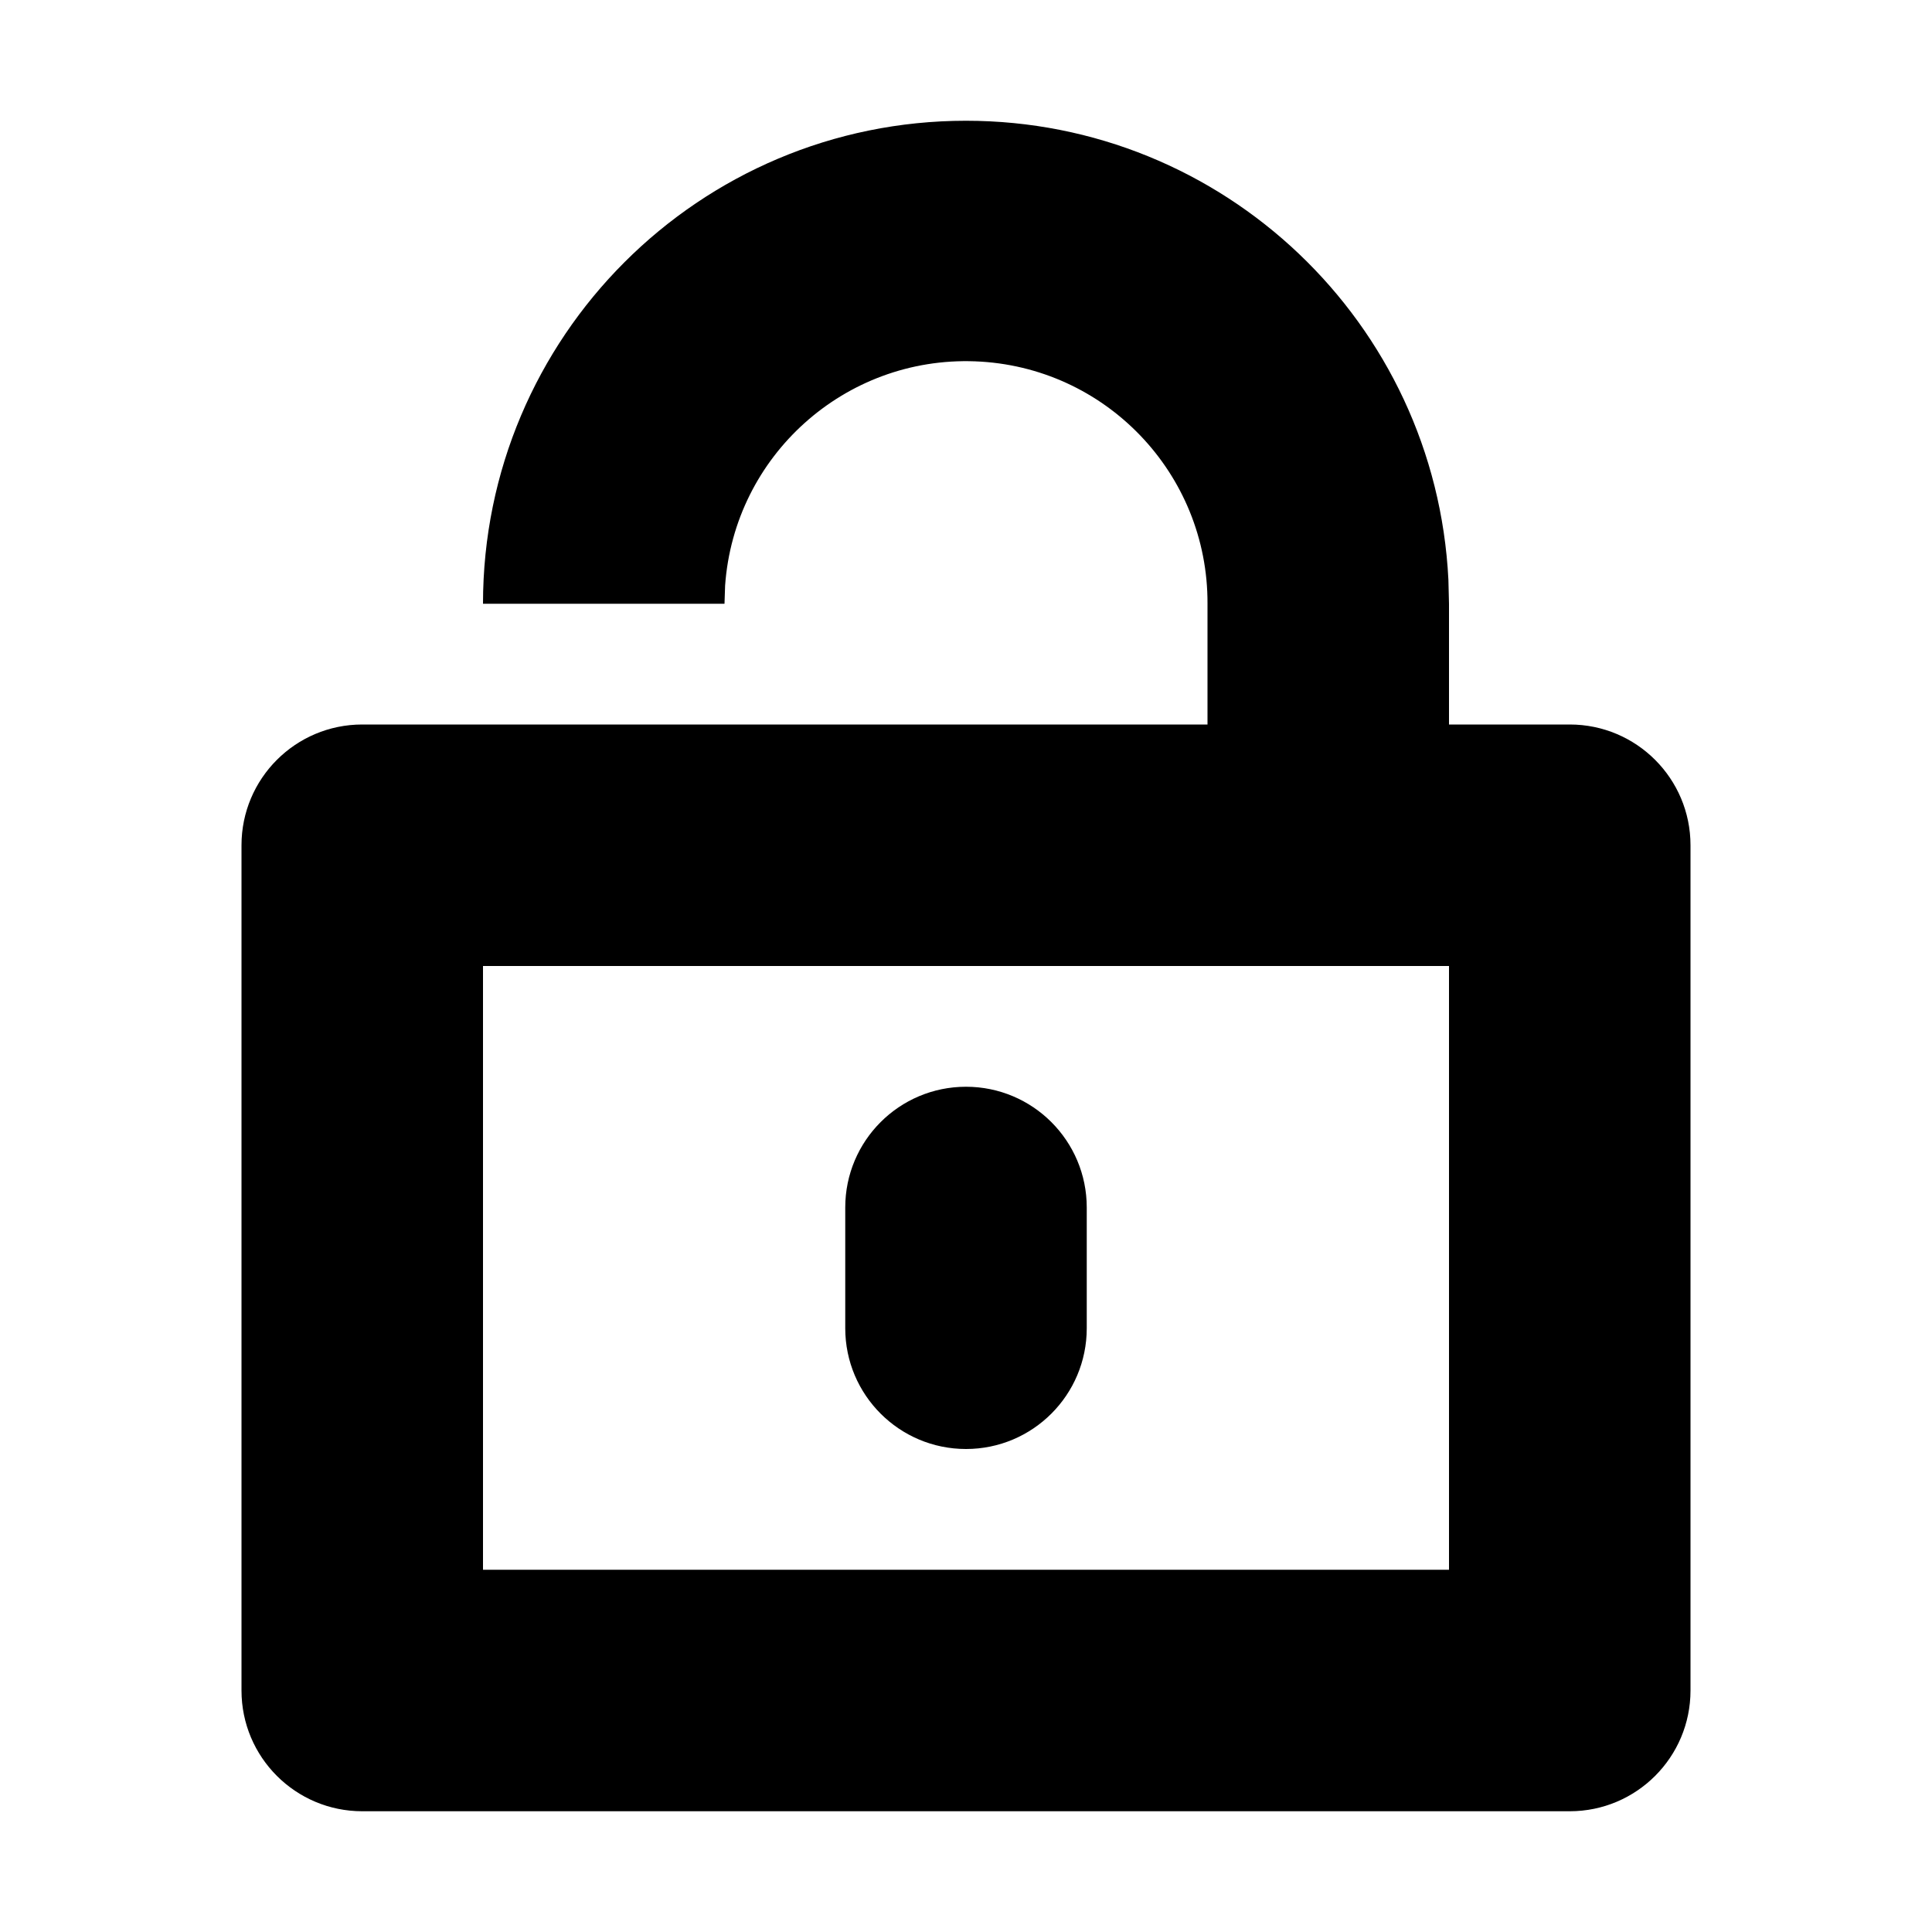
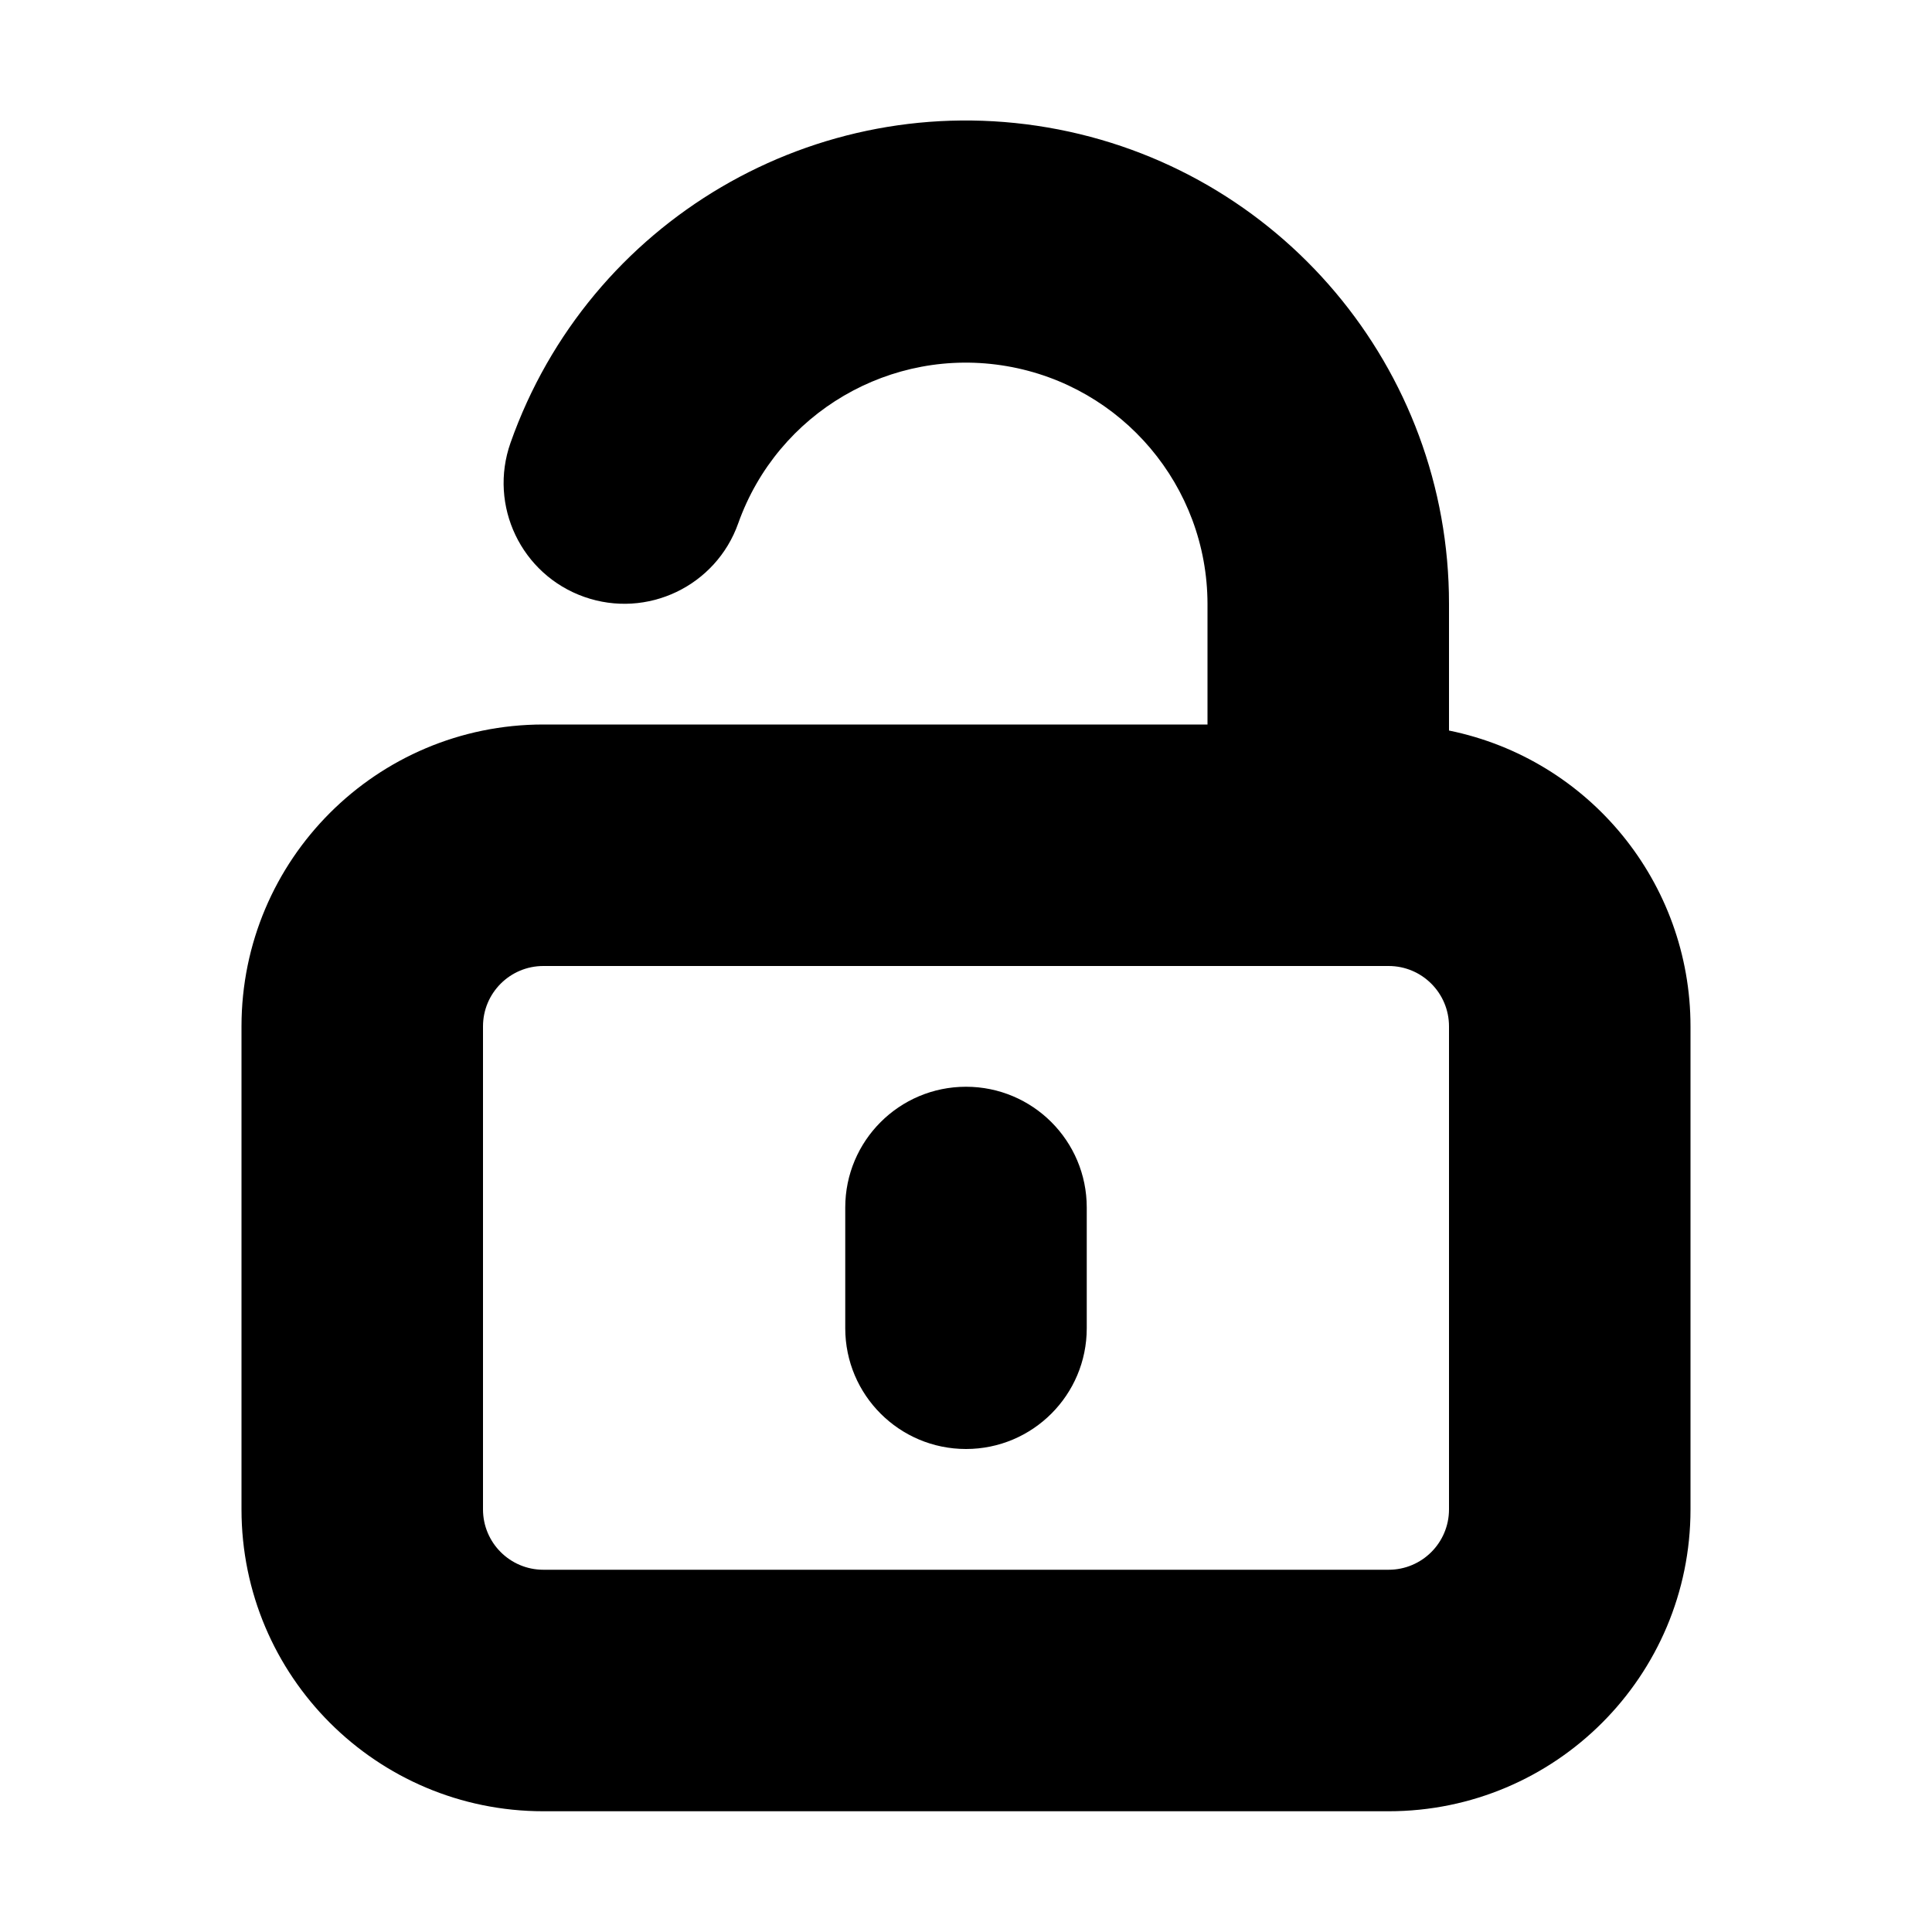
<svg xmlns="http://www.w3.org/2000/svg" viewBox="0 0 16 16">
-   <path d="M7 10a1 1 0 1 1 2 0v1a1 1 0 1 1-2 0v-1Z" />
-   <path d="M8 1a4 4 0 0 1 3.995 3.8L12 5v1h1a1 1 0 0 1 1 1v7a1 1 0 0 1-1 1H3a1 1 0 0 1-1-1V7a1 1 0 0 1 1-1h7V5a2 2 0 0 0-3.995-.15L6 5H4a4 4 0 0 1 4-4Zm4 12V8H4v5h8Z" />
+   <path fill-rule="evenodd" clip-rule="evenodd" d="M6.114 4.333A2.001 2.001 0 0 1 10 5v1H4.5A2.5 2.5 0 0 0 2 8.5v4A2.5 2.5 0 0 0 4.5 15h7a2.5 2.5 0 0 0 2.5-2.5v-4a2.5 2.5 0 0 0-2-2.45V5a4 4 0 0 0-7.772-1.333 1 1 0 1 0 1.886.666ZM11 8H4.5a.5.5 0 0 0-.5.5v4a.5.5 0 0 0 .5.5h7a.5.5 0 0 0 .5-.5v-4a.5.5 0 0 0-.5-.5H11ZM8 9a1 1 0 0 1 1 1v1a1 1 0 1 1-2 0v-1a1 1 0 0 1 1-1Z" />
</svg>
